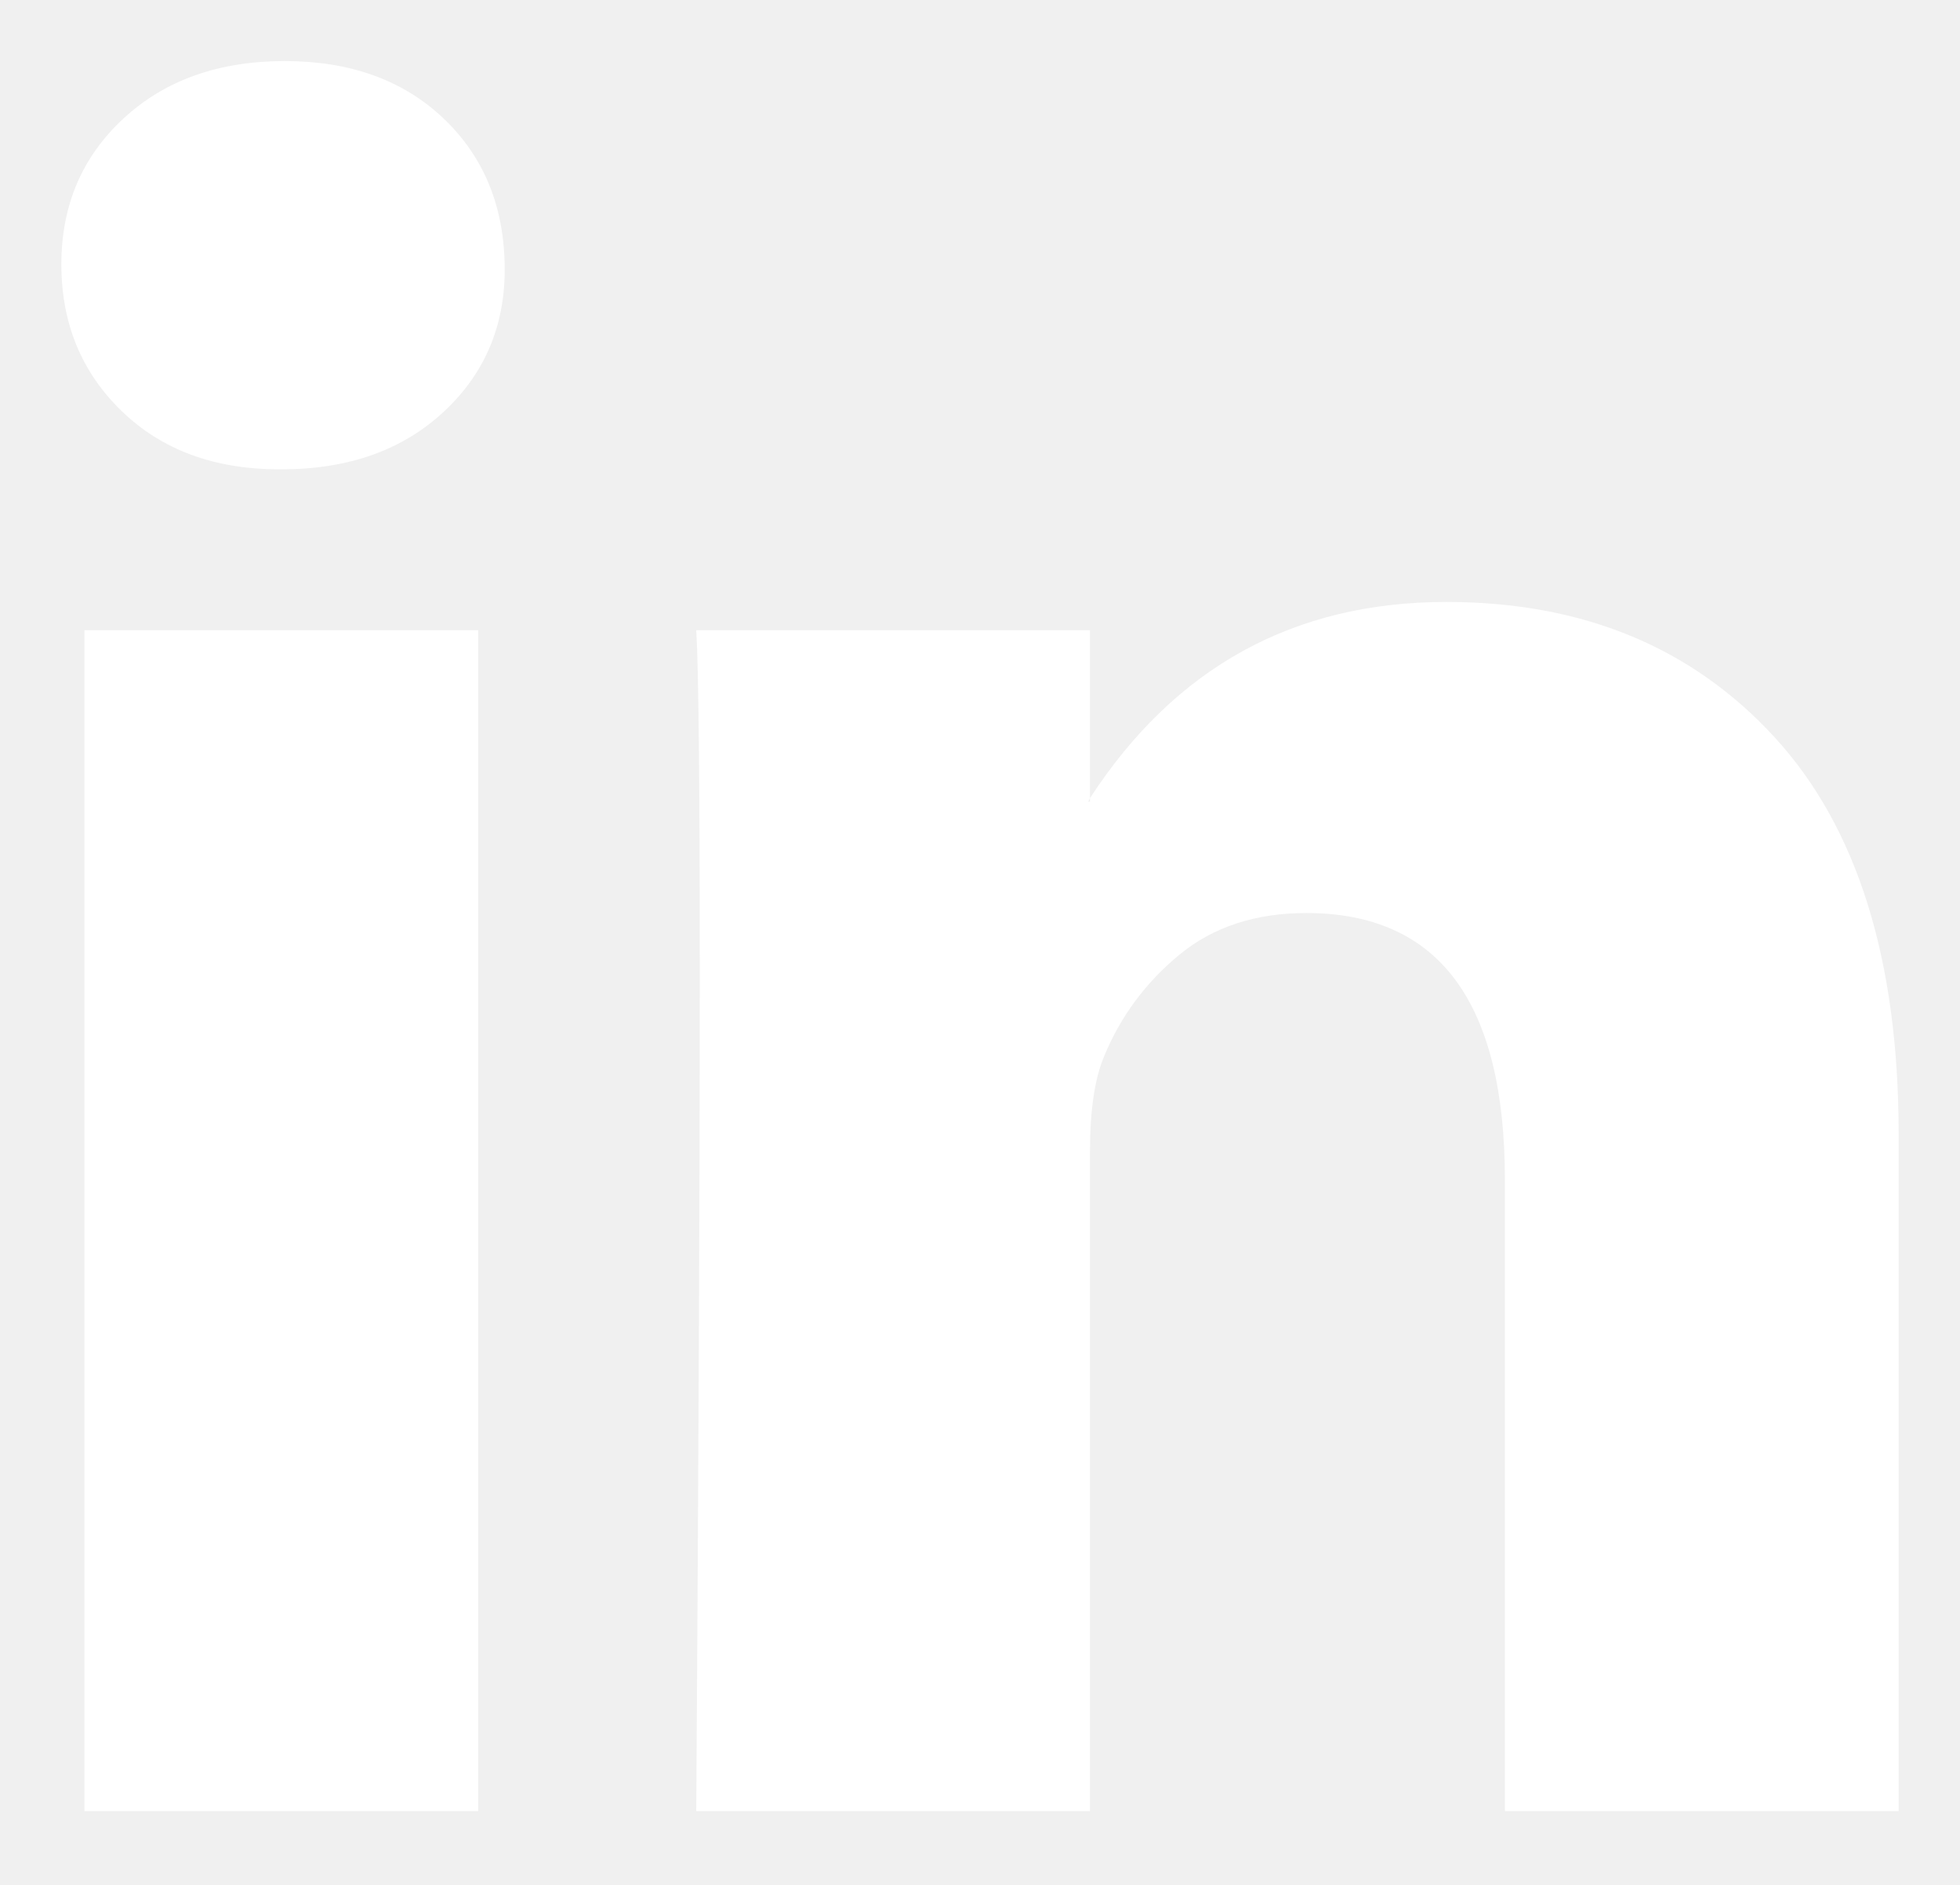
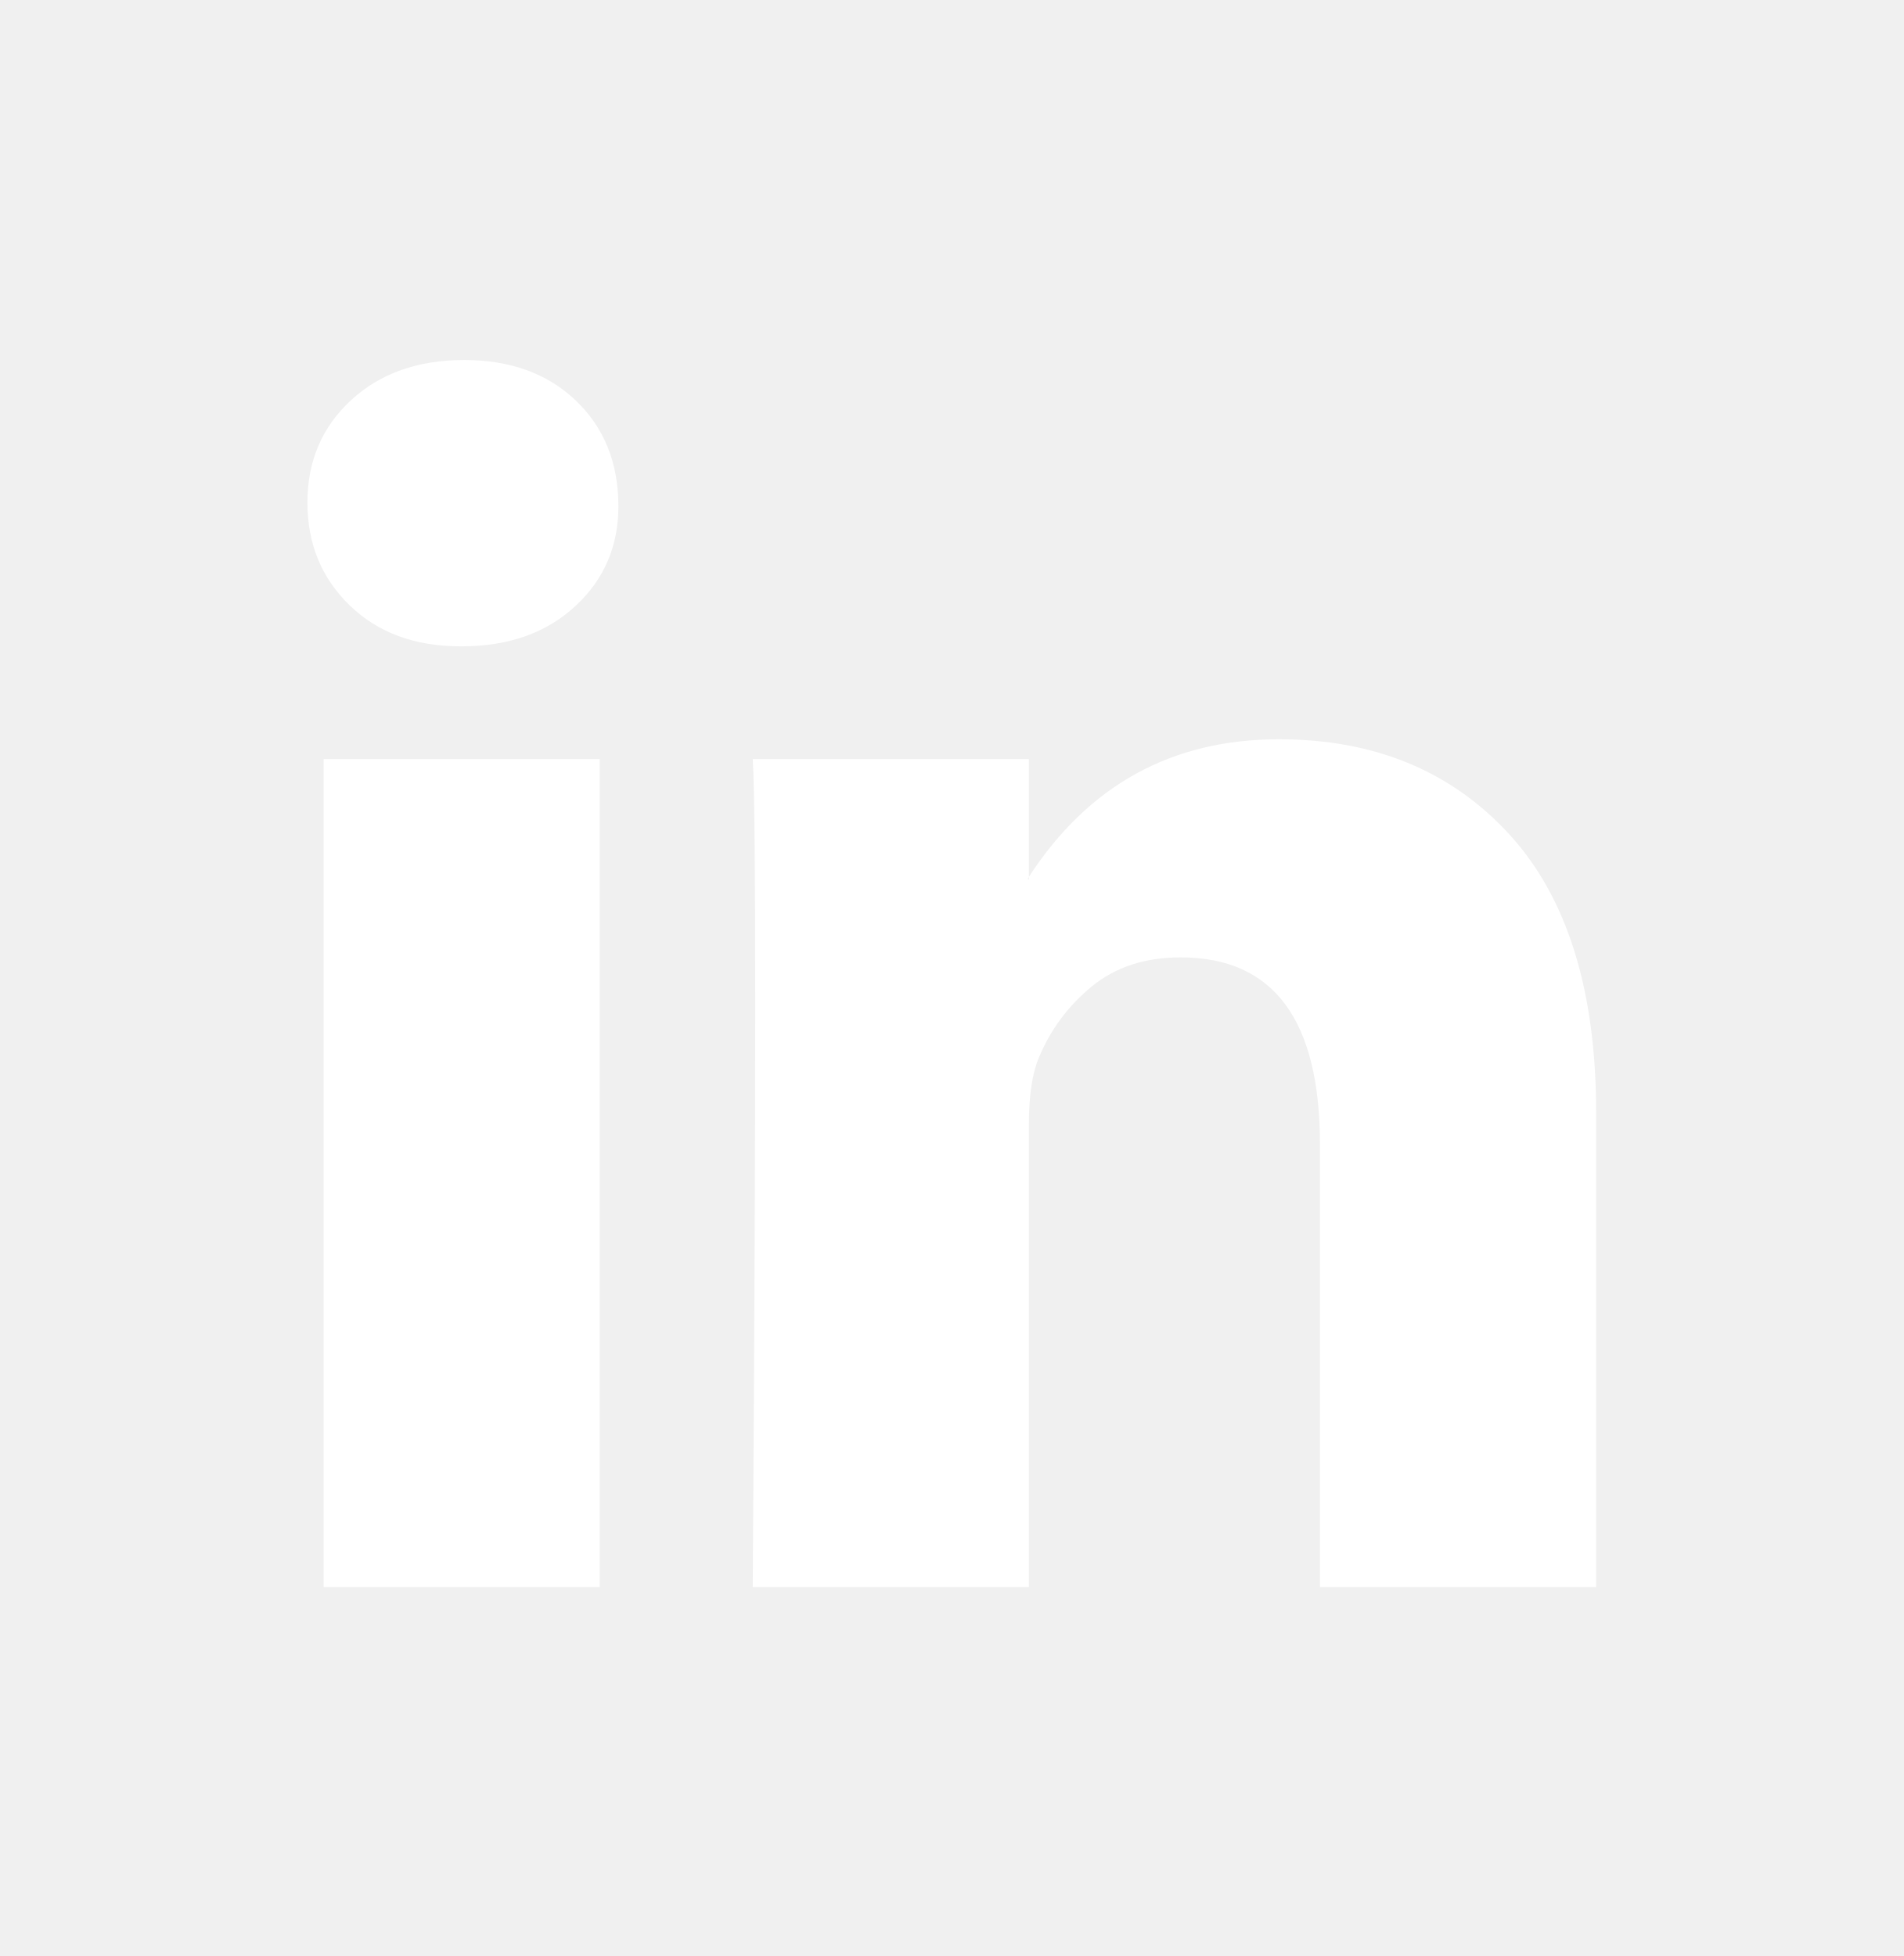
- <svg xmlns="http://www.w3.org/2000/svg" width="26" height="25" viewBox="0 0 26 25" fill="none">
-   <path d="M0.814 3.506C0.814 2.724 1.089 2.08 1.638 1.572C2.186 1.064 2.9 0.81 3.778 0.81C4.641 0.81 5.339 1.06 5.872 1.56C6.421 2.076 6.695 2.748 6.695 3.576C6.695 4.326 6.429 4.952 5.896 5.452C5.347 5.968 4.625 6.225 3.731 6.225H3.708C2.845 6.225 2.147 5.968 1.614 5.452C1.081 4.936 0.814 4.287 0.814 3.506ZM1.12 24.021V8.359H6.343V24.021H1.12ZM9.236 24.021H14.459V15.275C14.459 14.728 14.521 14.306 14.647 14.009C14.866 13.478 15.2 13.029 15.647 12.661C16.094 12.294 16.654 12.11 17.329 12.11C19.085 12.11 19.963 13.29 19.963 15.651V24.021H25.186V15.041C25.186 12.728 24.637 10.973 23.539 9.777C22.441 8.582 20.991 7.984 19.187 7.984C17.164 7.984 15.588 8.851 14.459 10.586V10.633H14.435L14.459 10.586V8.359H9.236C9.267 8.859 9.283 10.414 9.283 13.025C9.283 15.635 9.267 19.3 9.236 24.021Z" fill="white" />
+ <svg xmlns="http://www.w3.org/2000/svg" width="36" height="37" viewBox="0 0 36 37" fill="none">
+   <path d="M5.814 9.506C5.814 8.724 6.088 8.08 6.637 7.572C7.186 7.064 7.9 6.81 8.778 6.81C9.641 6.81 10.339 7.06 10.872 7.56C11.421 8.076 11.695 8.748 11.695 9.576C11.695 10.326 11.429 10.952 10.895 11.452C10.346 11.968 9.625 12.226 8.731 12.226H8.708C7.845 12.226 7.147 11.968 6.614 11.452C6.081 10.936 5.814 10.287 5.814 9.506ZM6.12 30.021V14.359H11.342V30.021H6.12ZM14.236 30.021H19.458V21.276C19.458 20.728 19.521 20.306 19.646 20.009C19.866 19.478 20.199 19.029 20.646 18.661C21.093 18.294 21.654 18.11 22.328 18.11C24.085 18.11 24.963 19.29 24.963 21.651V30.021H30.186V21.041C30.186 18.728 29.637 16.973 28.539 15.777C27.441 14.582 25.99 13.984 24.187 13.984C22.164 13.984 20.587 14.851 19.458 16.586V16.633H19.435L19.458 16.586V14.359H14.236C14.267 14.859 14.283 16.414 14.283 19.025C14.283 21.635 14.267 25.3 14.236 30.021Z" fill="white" />
</svg>
